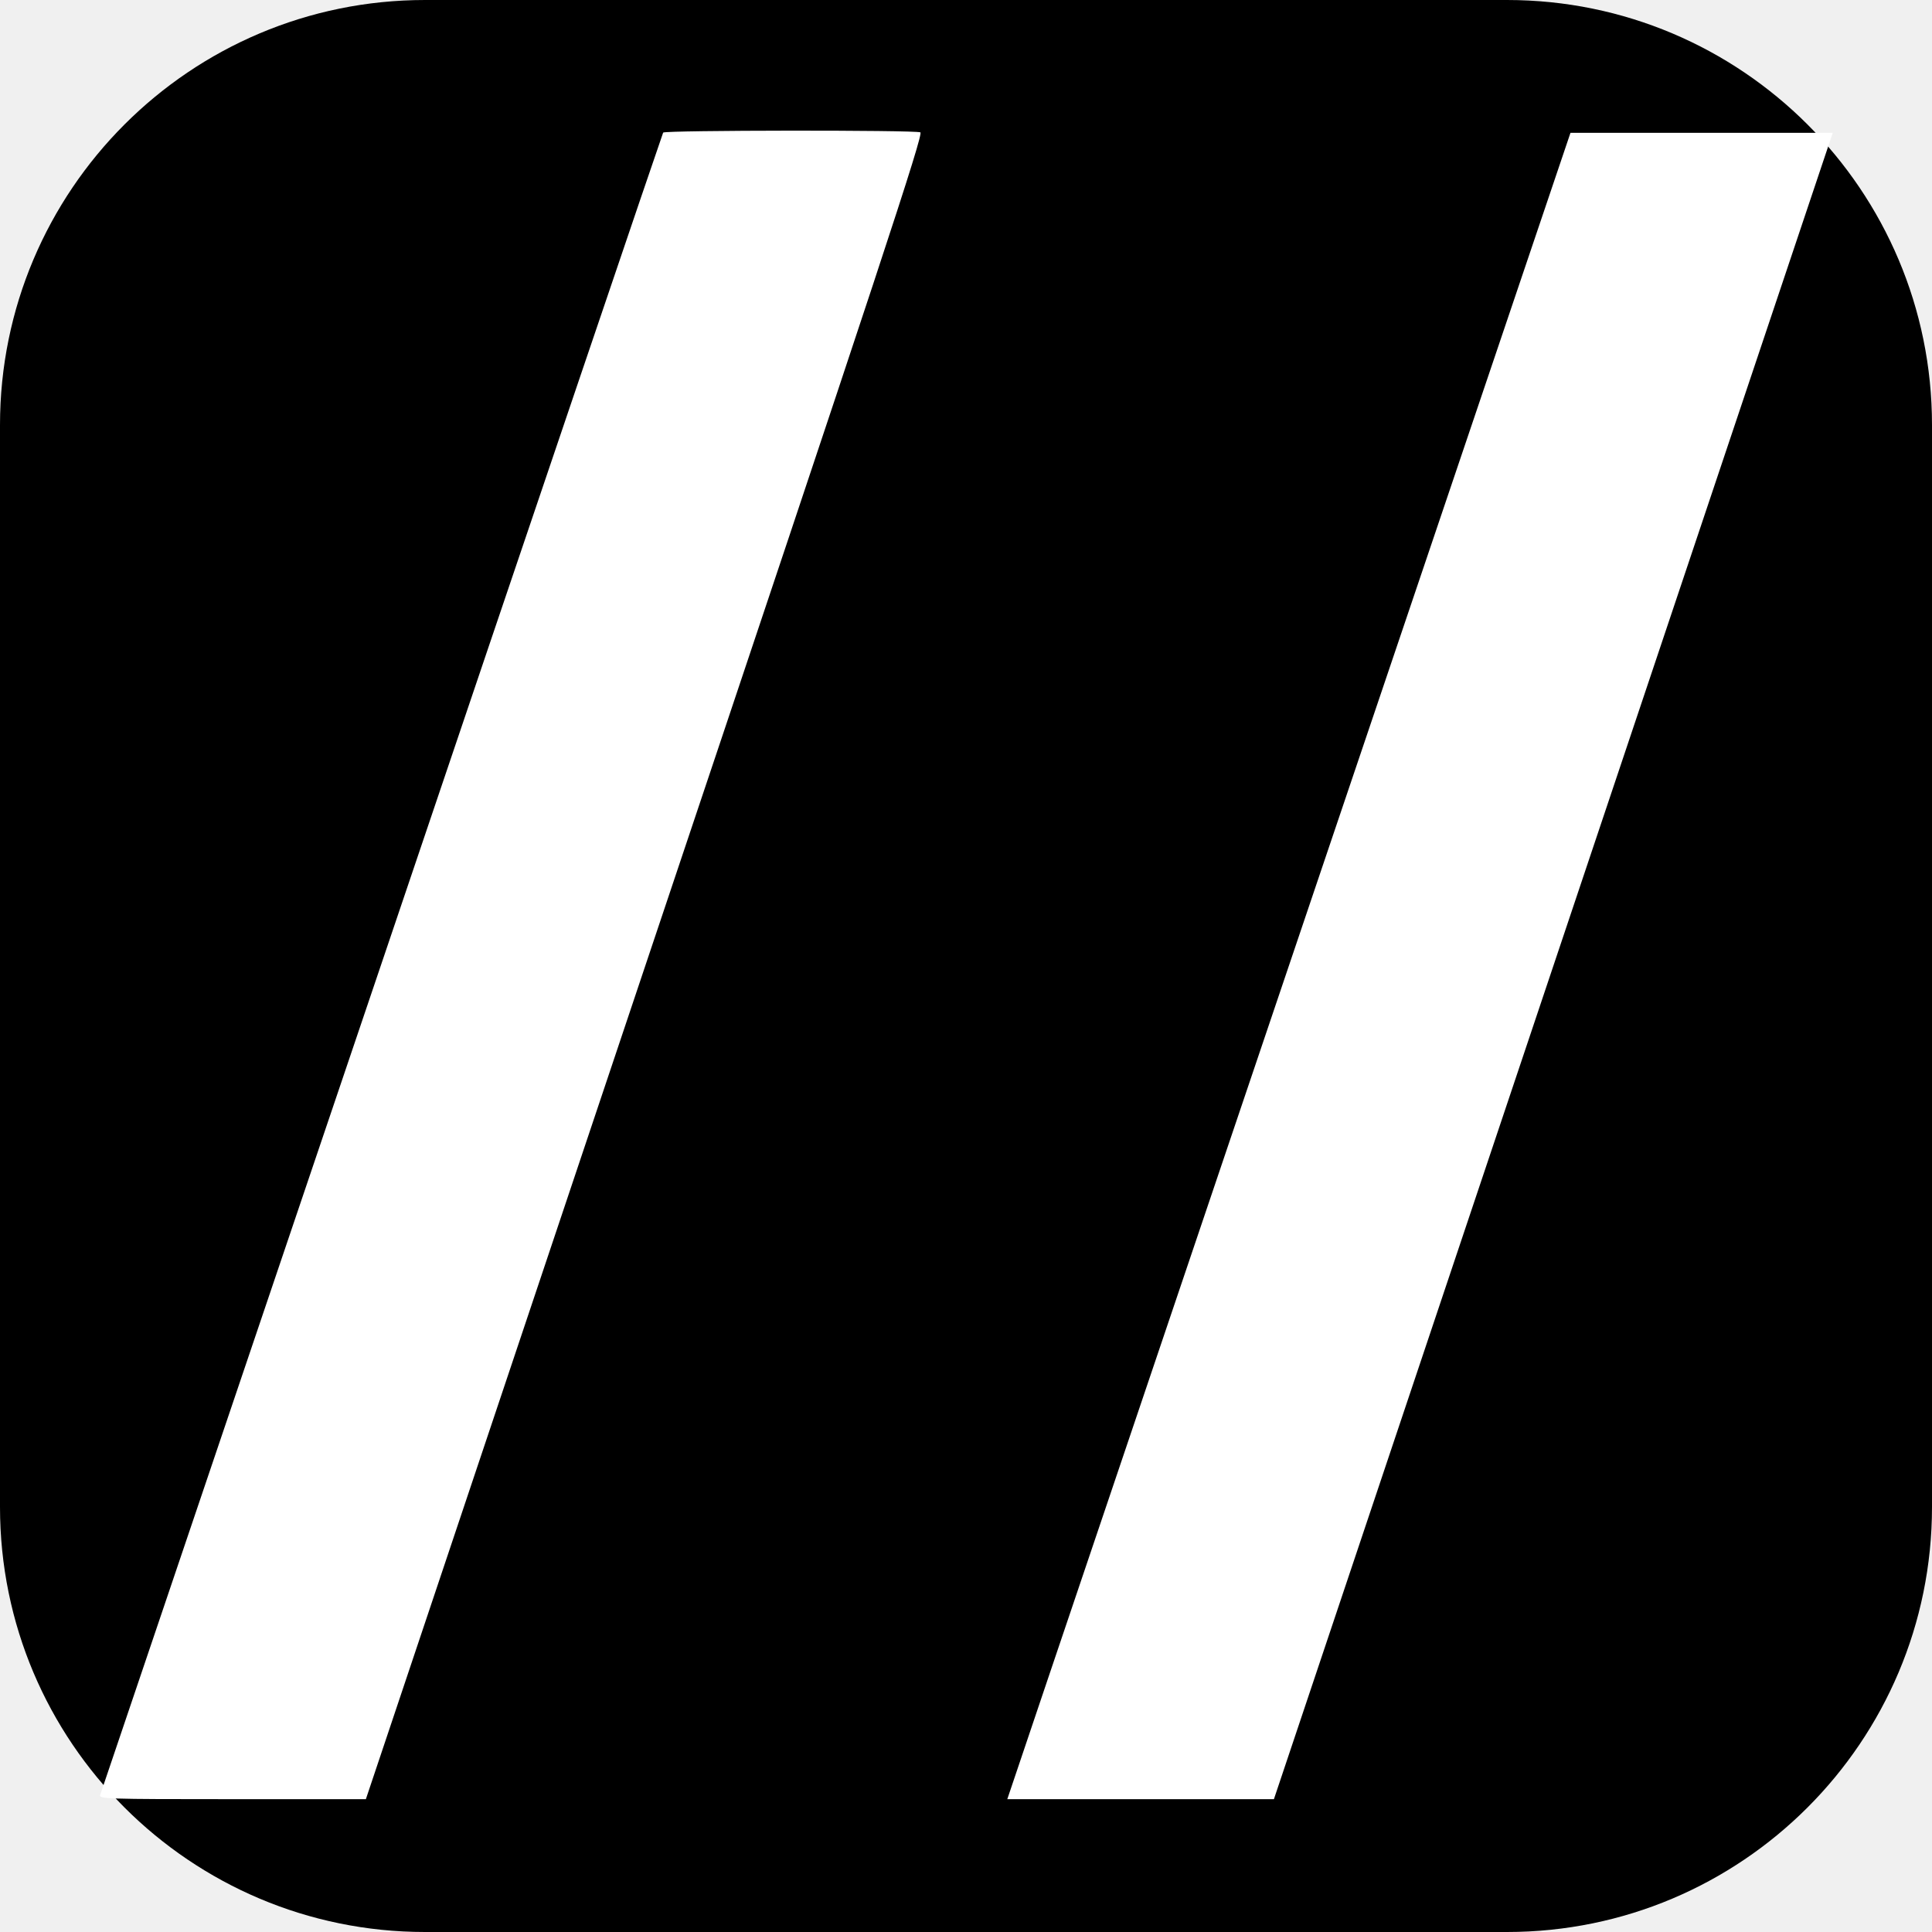
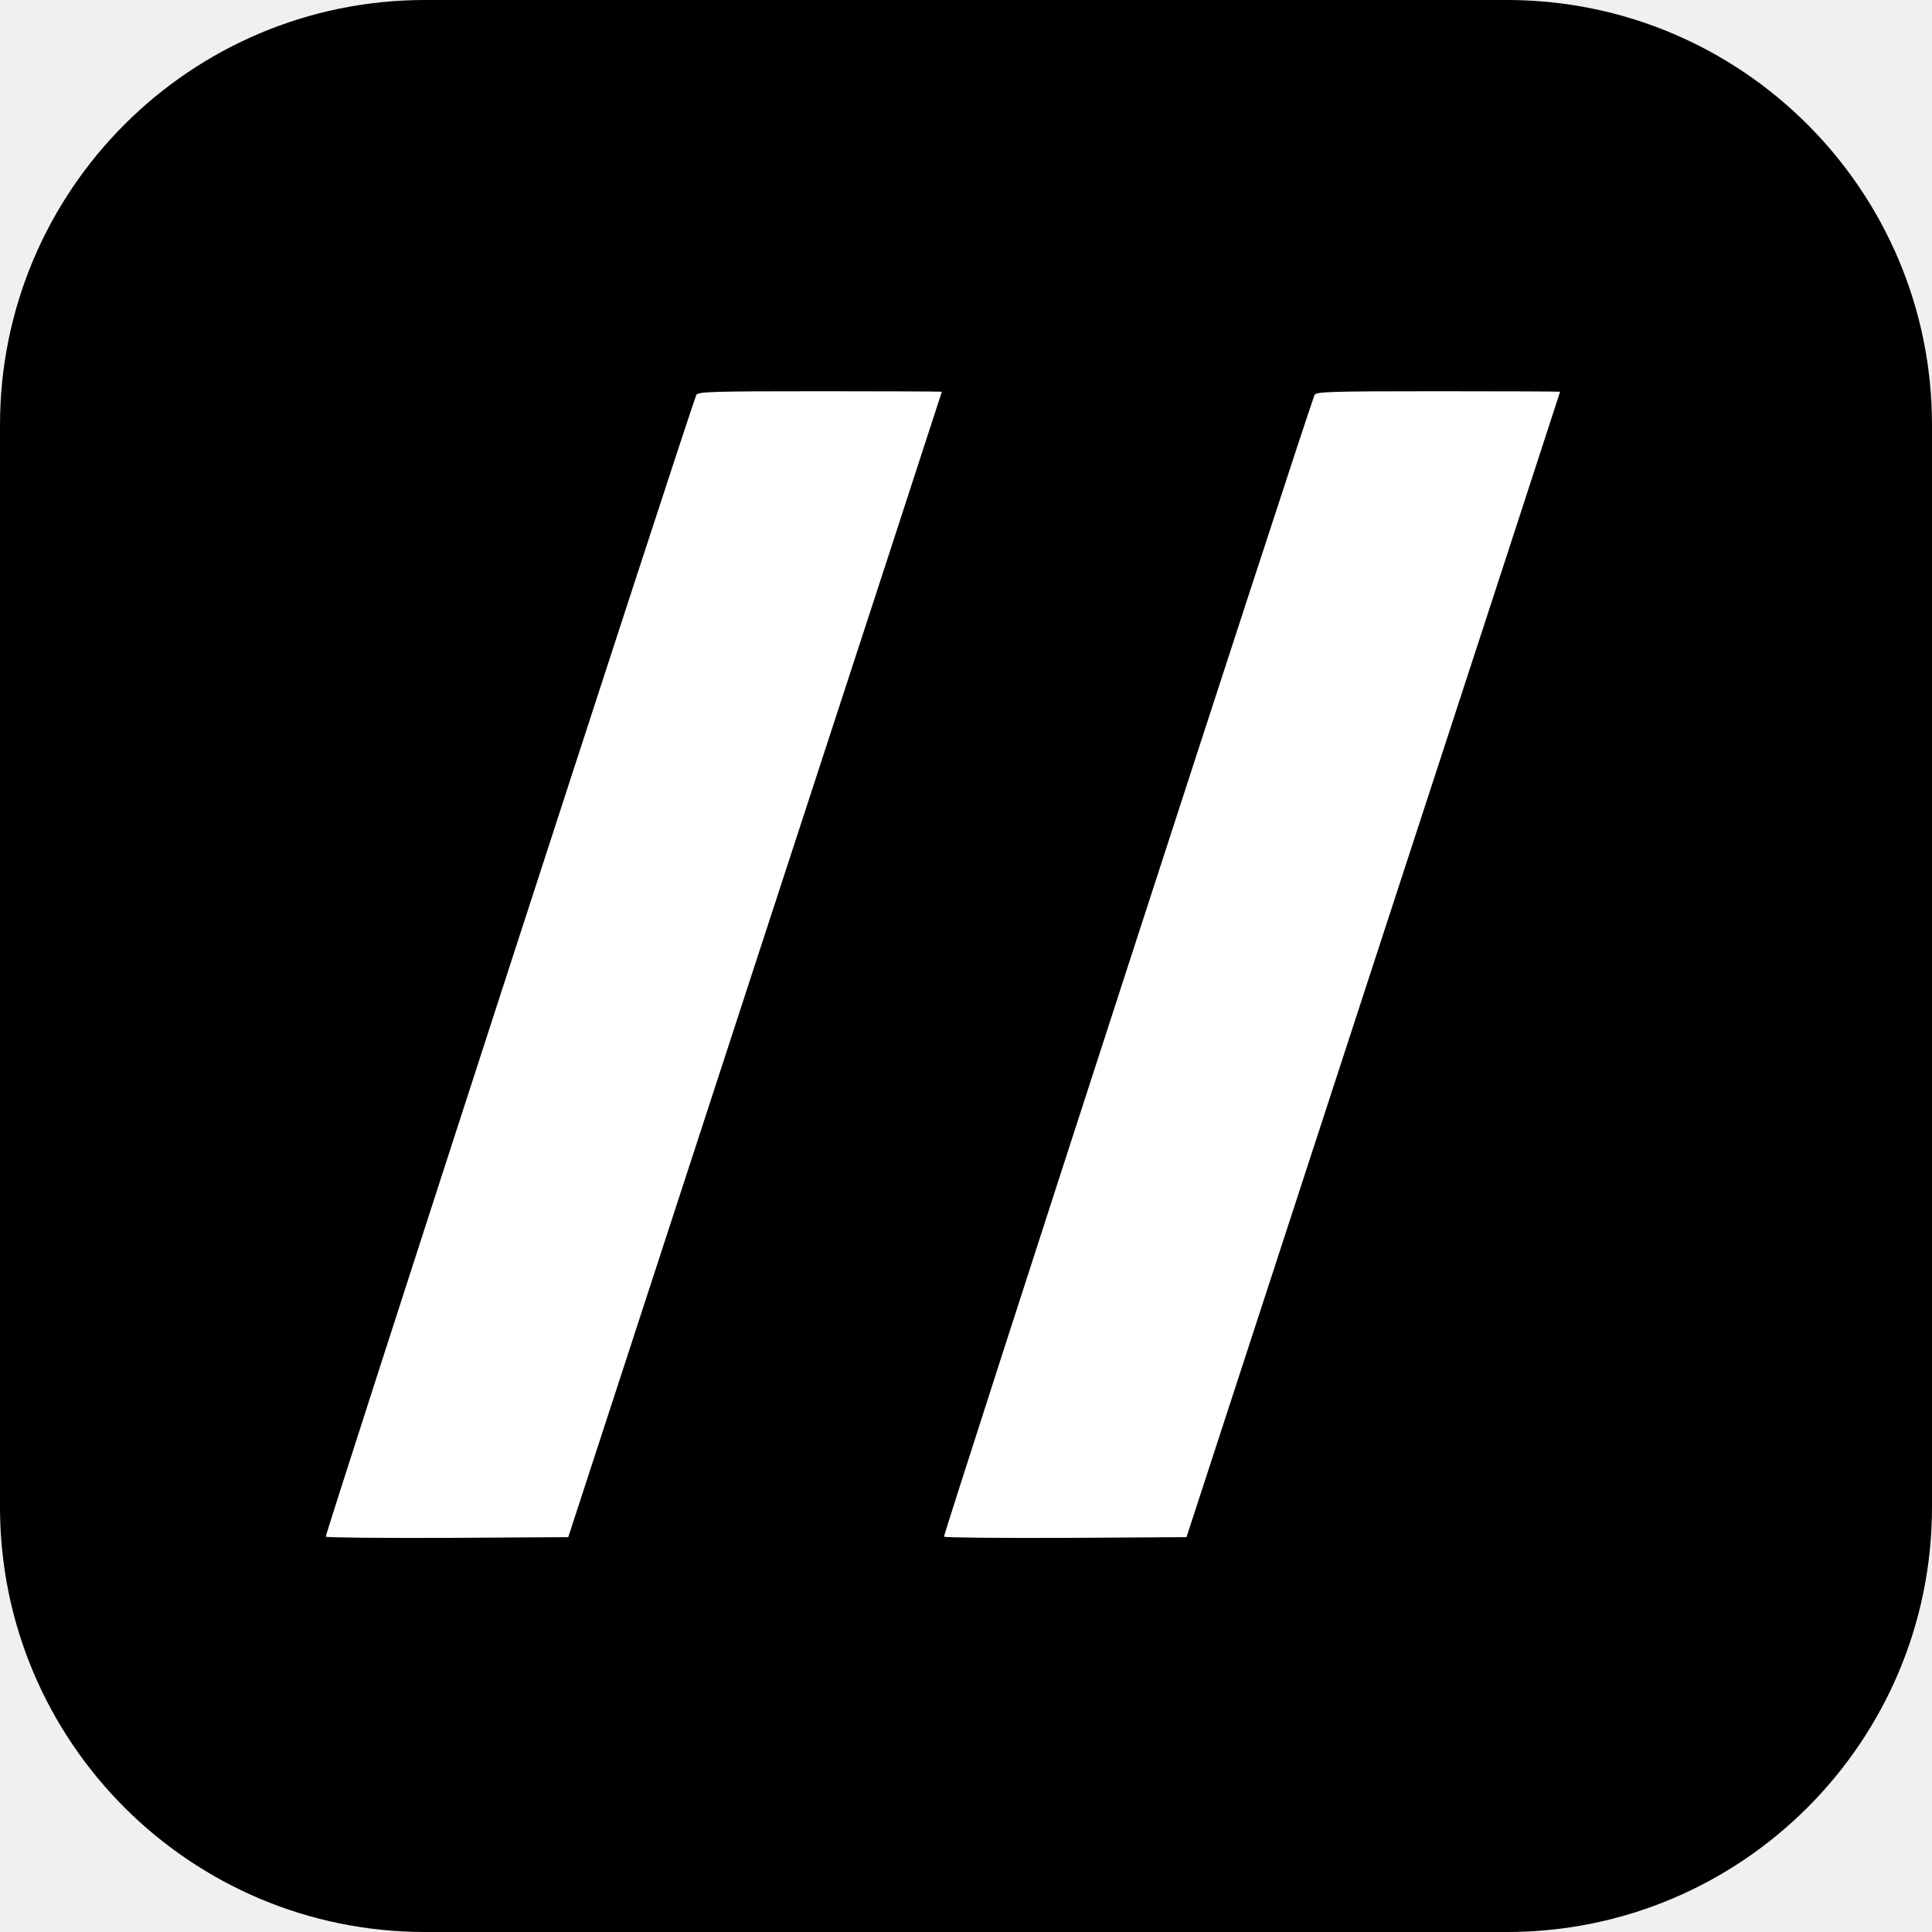
<svg xmlns="http://www.w3.org/2000/svg" viewBox="0 0 800 800" width="100%" height="100%">
  <rect width="800" height="800" rx="176" ry="176" fill="#000000" />
  <g transform="translate(0,800) scale(0.1,-0.1)" fill="#ffffff" stroke="none">
-     <path d="M2746 7451 c-3 -5 -528 -1552 -1165 -3437 -638 -1886 -1163 -3437 -1166 -3446 -7 -17 23 -18 546 -18 l554 0 1156 3448 c983 2930 1154 3448 1140 3454 -24 10 -1059 9 -1065 -1z" />
-     <path d="M5505 4498 c-549 -1624 -1074 -3177 -1166 -3450 l-168 -498 552 0 552 0 779 2323 c428 1277 949 2829 1157 3450 l378 1127 -543 0 -543 0 -998 -2952z" />
+     <path d="M2883 6364 c-44 -115 -1539 -4721 -1534 -4727 4 -4 232 -6 506 -5 l498 3 773 2370 c426 1304 774 2371 774 2373 0 1 -227 2 -505 2 -457 0 -506 -2 -512 -16z" />
+     <path d="M5443 6364 c-44 -115 -1539 -4721 -1534 -4727 4 -4 232 -6 506 -5 l498 3 773 2370 c426 1304 774 2371 774 2373 0 1 -227 2 -505 2 -457 0 -506 -2 -512 -16z" />
  </g>
</svg>
